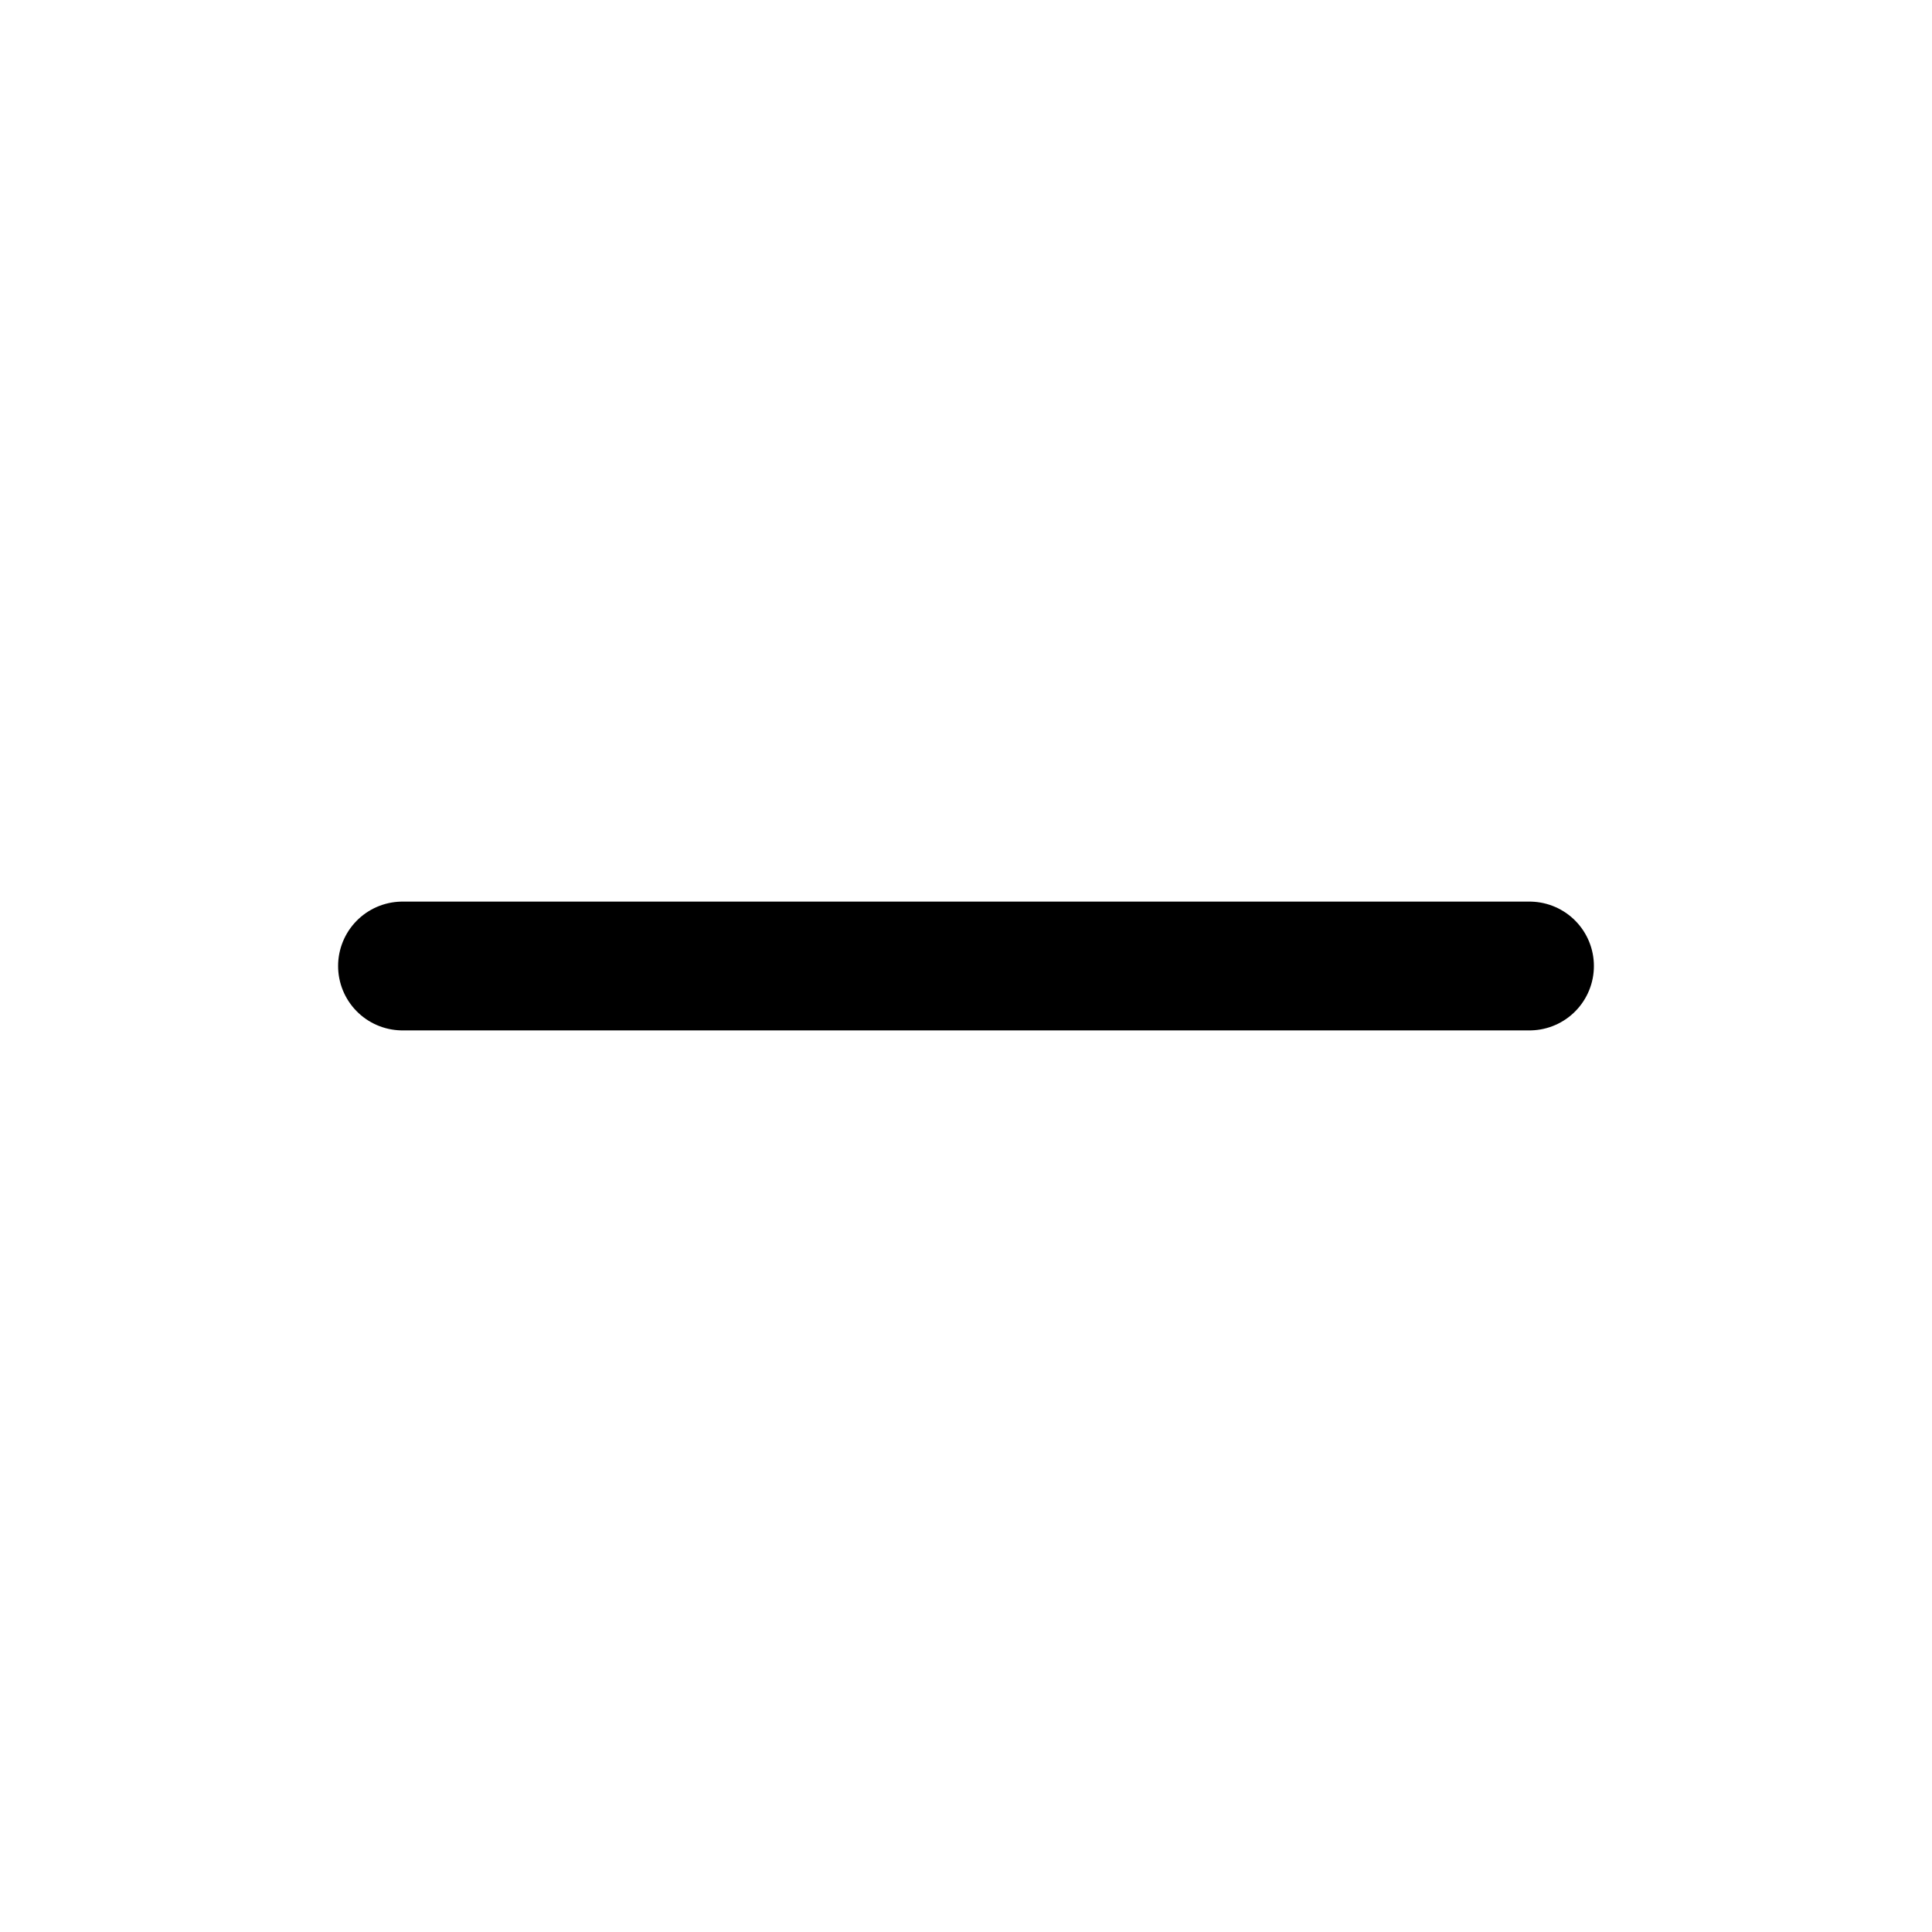
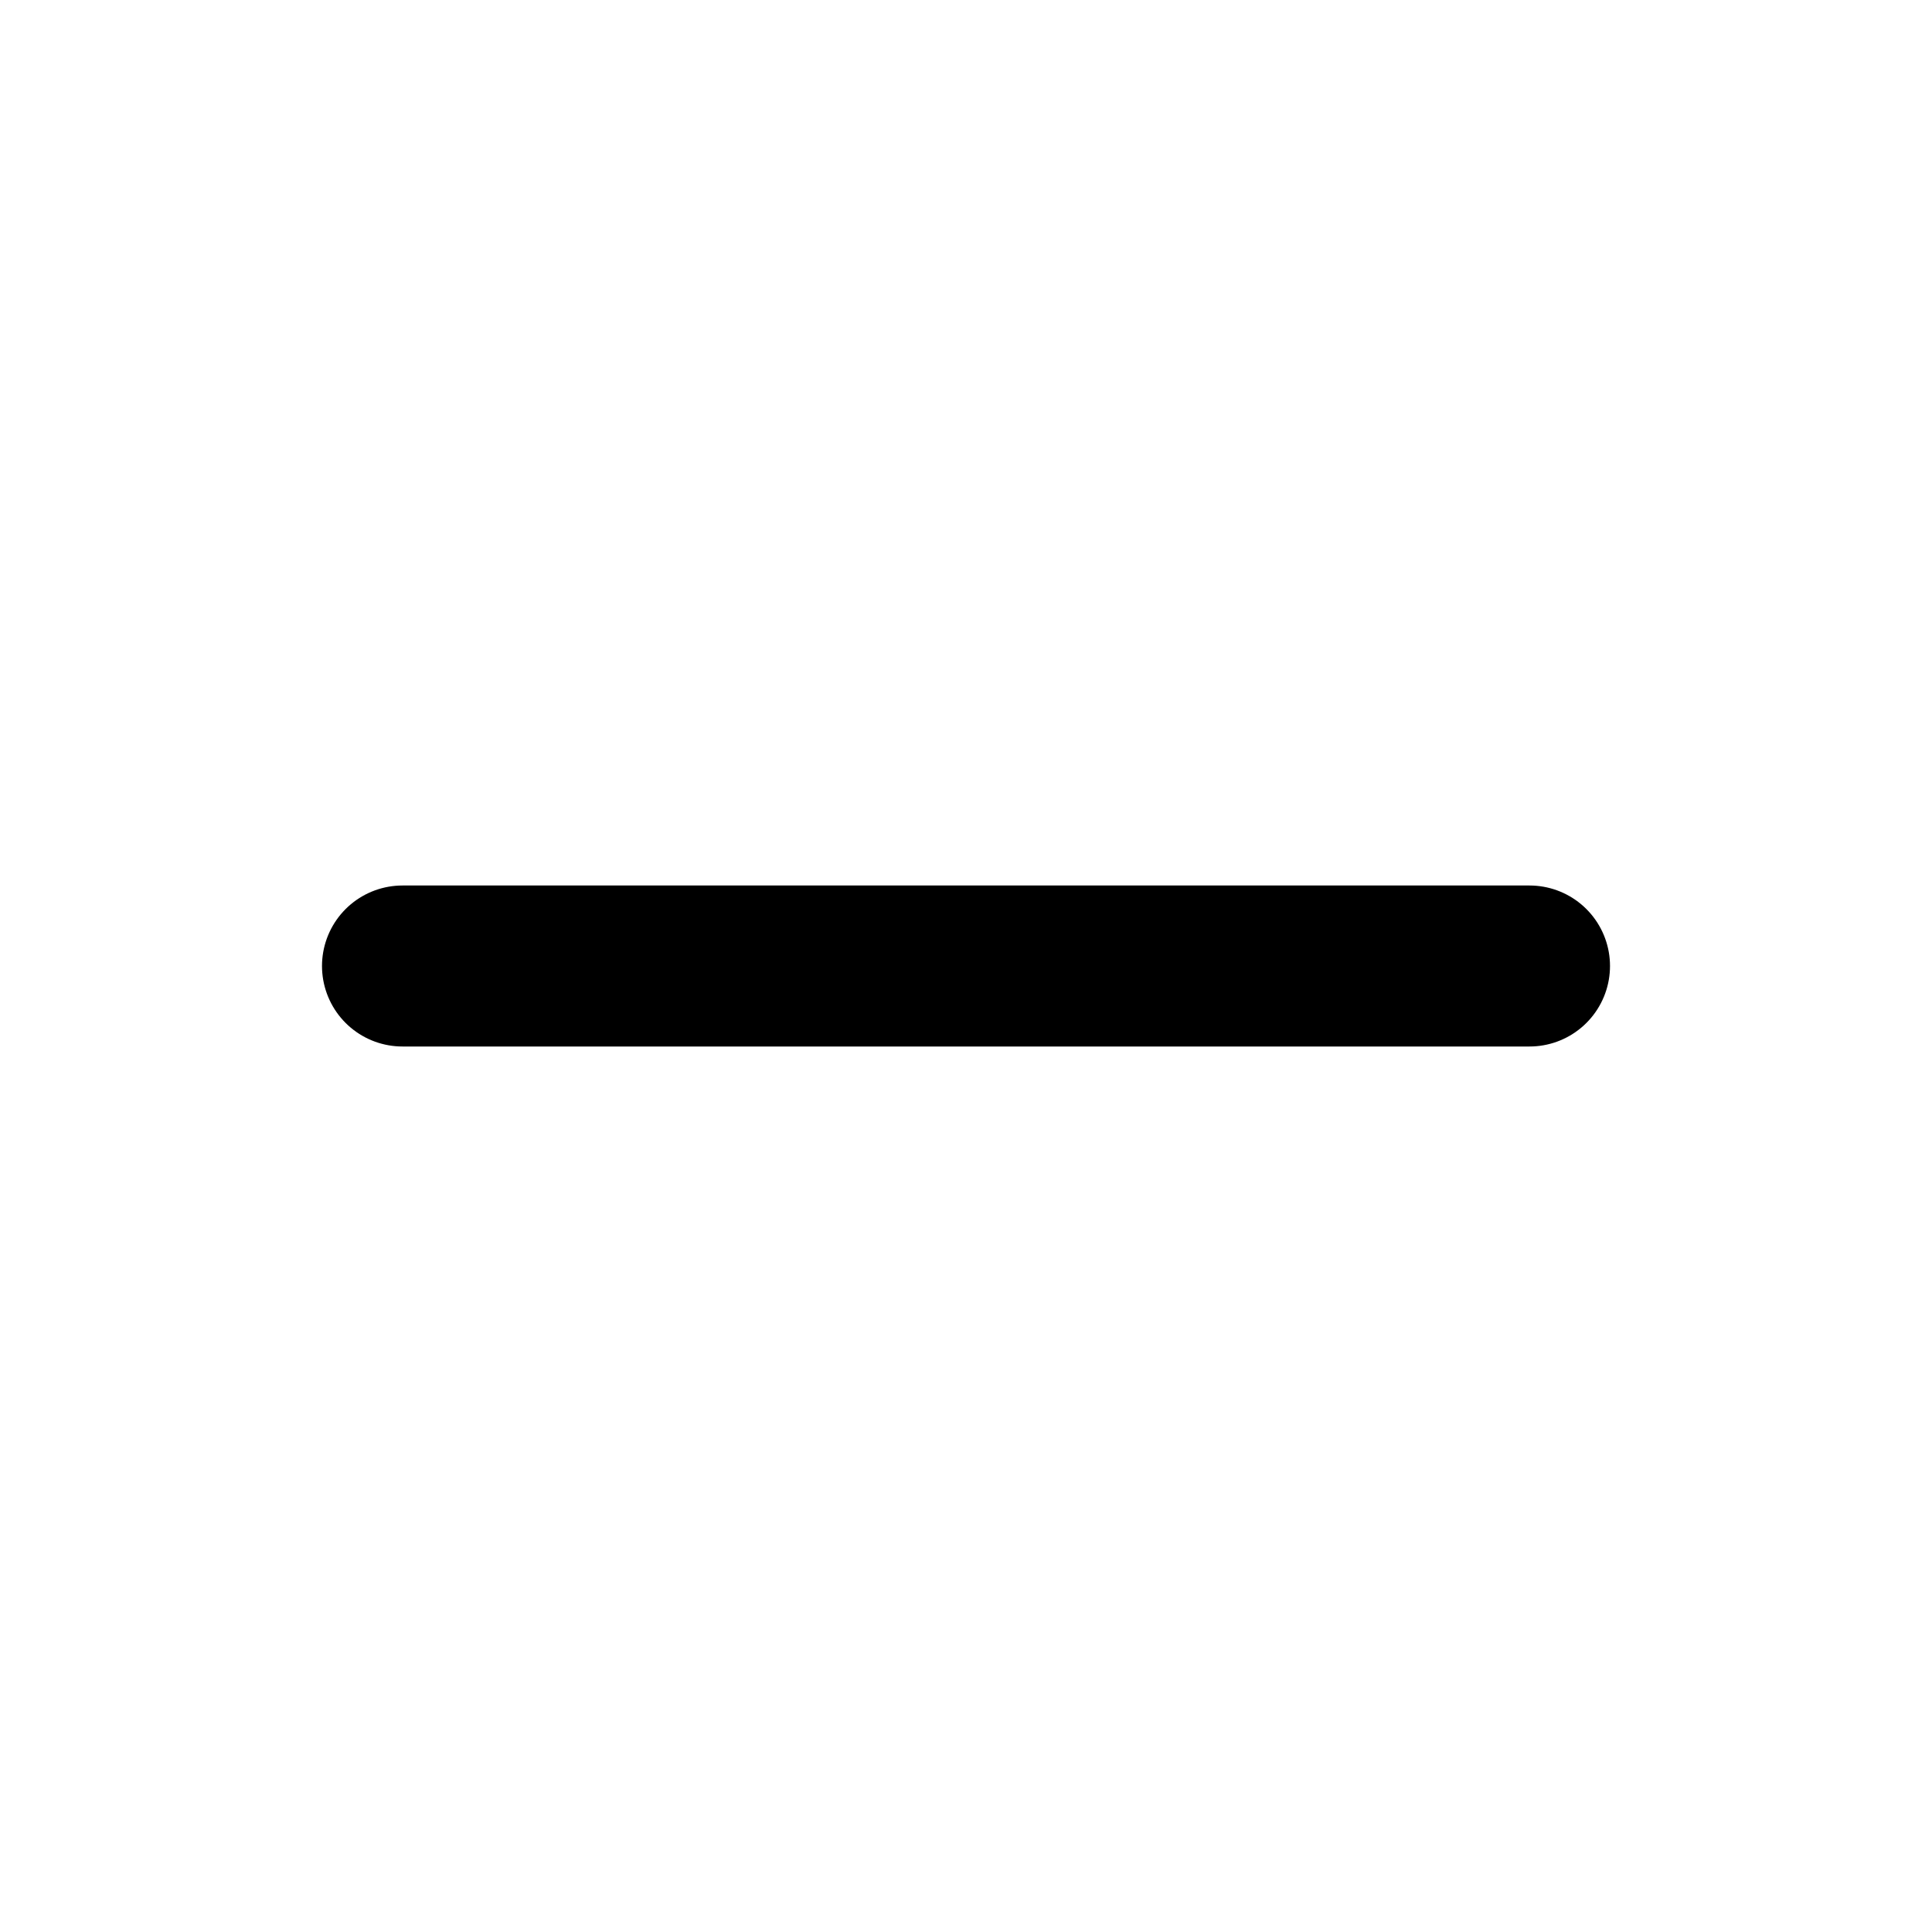
- <svg xmlns="http://www.w3.org/2000/svg" width="24" height="24" viewBox="0 0 24 24" fill="none" stroke="currentColor" stroke-width="1.6" stroke-linecap="round" stroke-linejoin="round">
-   <path vector-effect="non-scaling-stroke" d="M5 12h14" />
+ <svg xmlns="http://www.w3.org/2000/svg" width="24" height="24" viewBox="0 0 24 24" fill="none" stroke="currentColor" stroke-width="2" stroke-linecap="round" stroke-linejoin="round">
+   <path d="M5 12h14" />
</svg>
